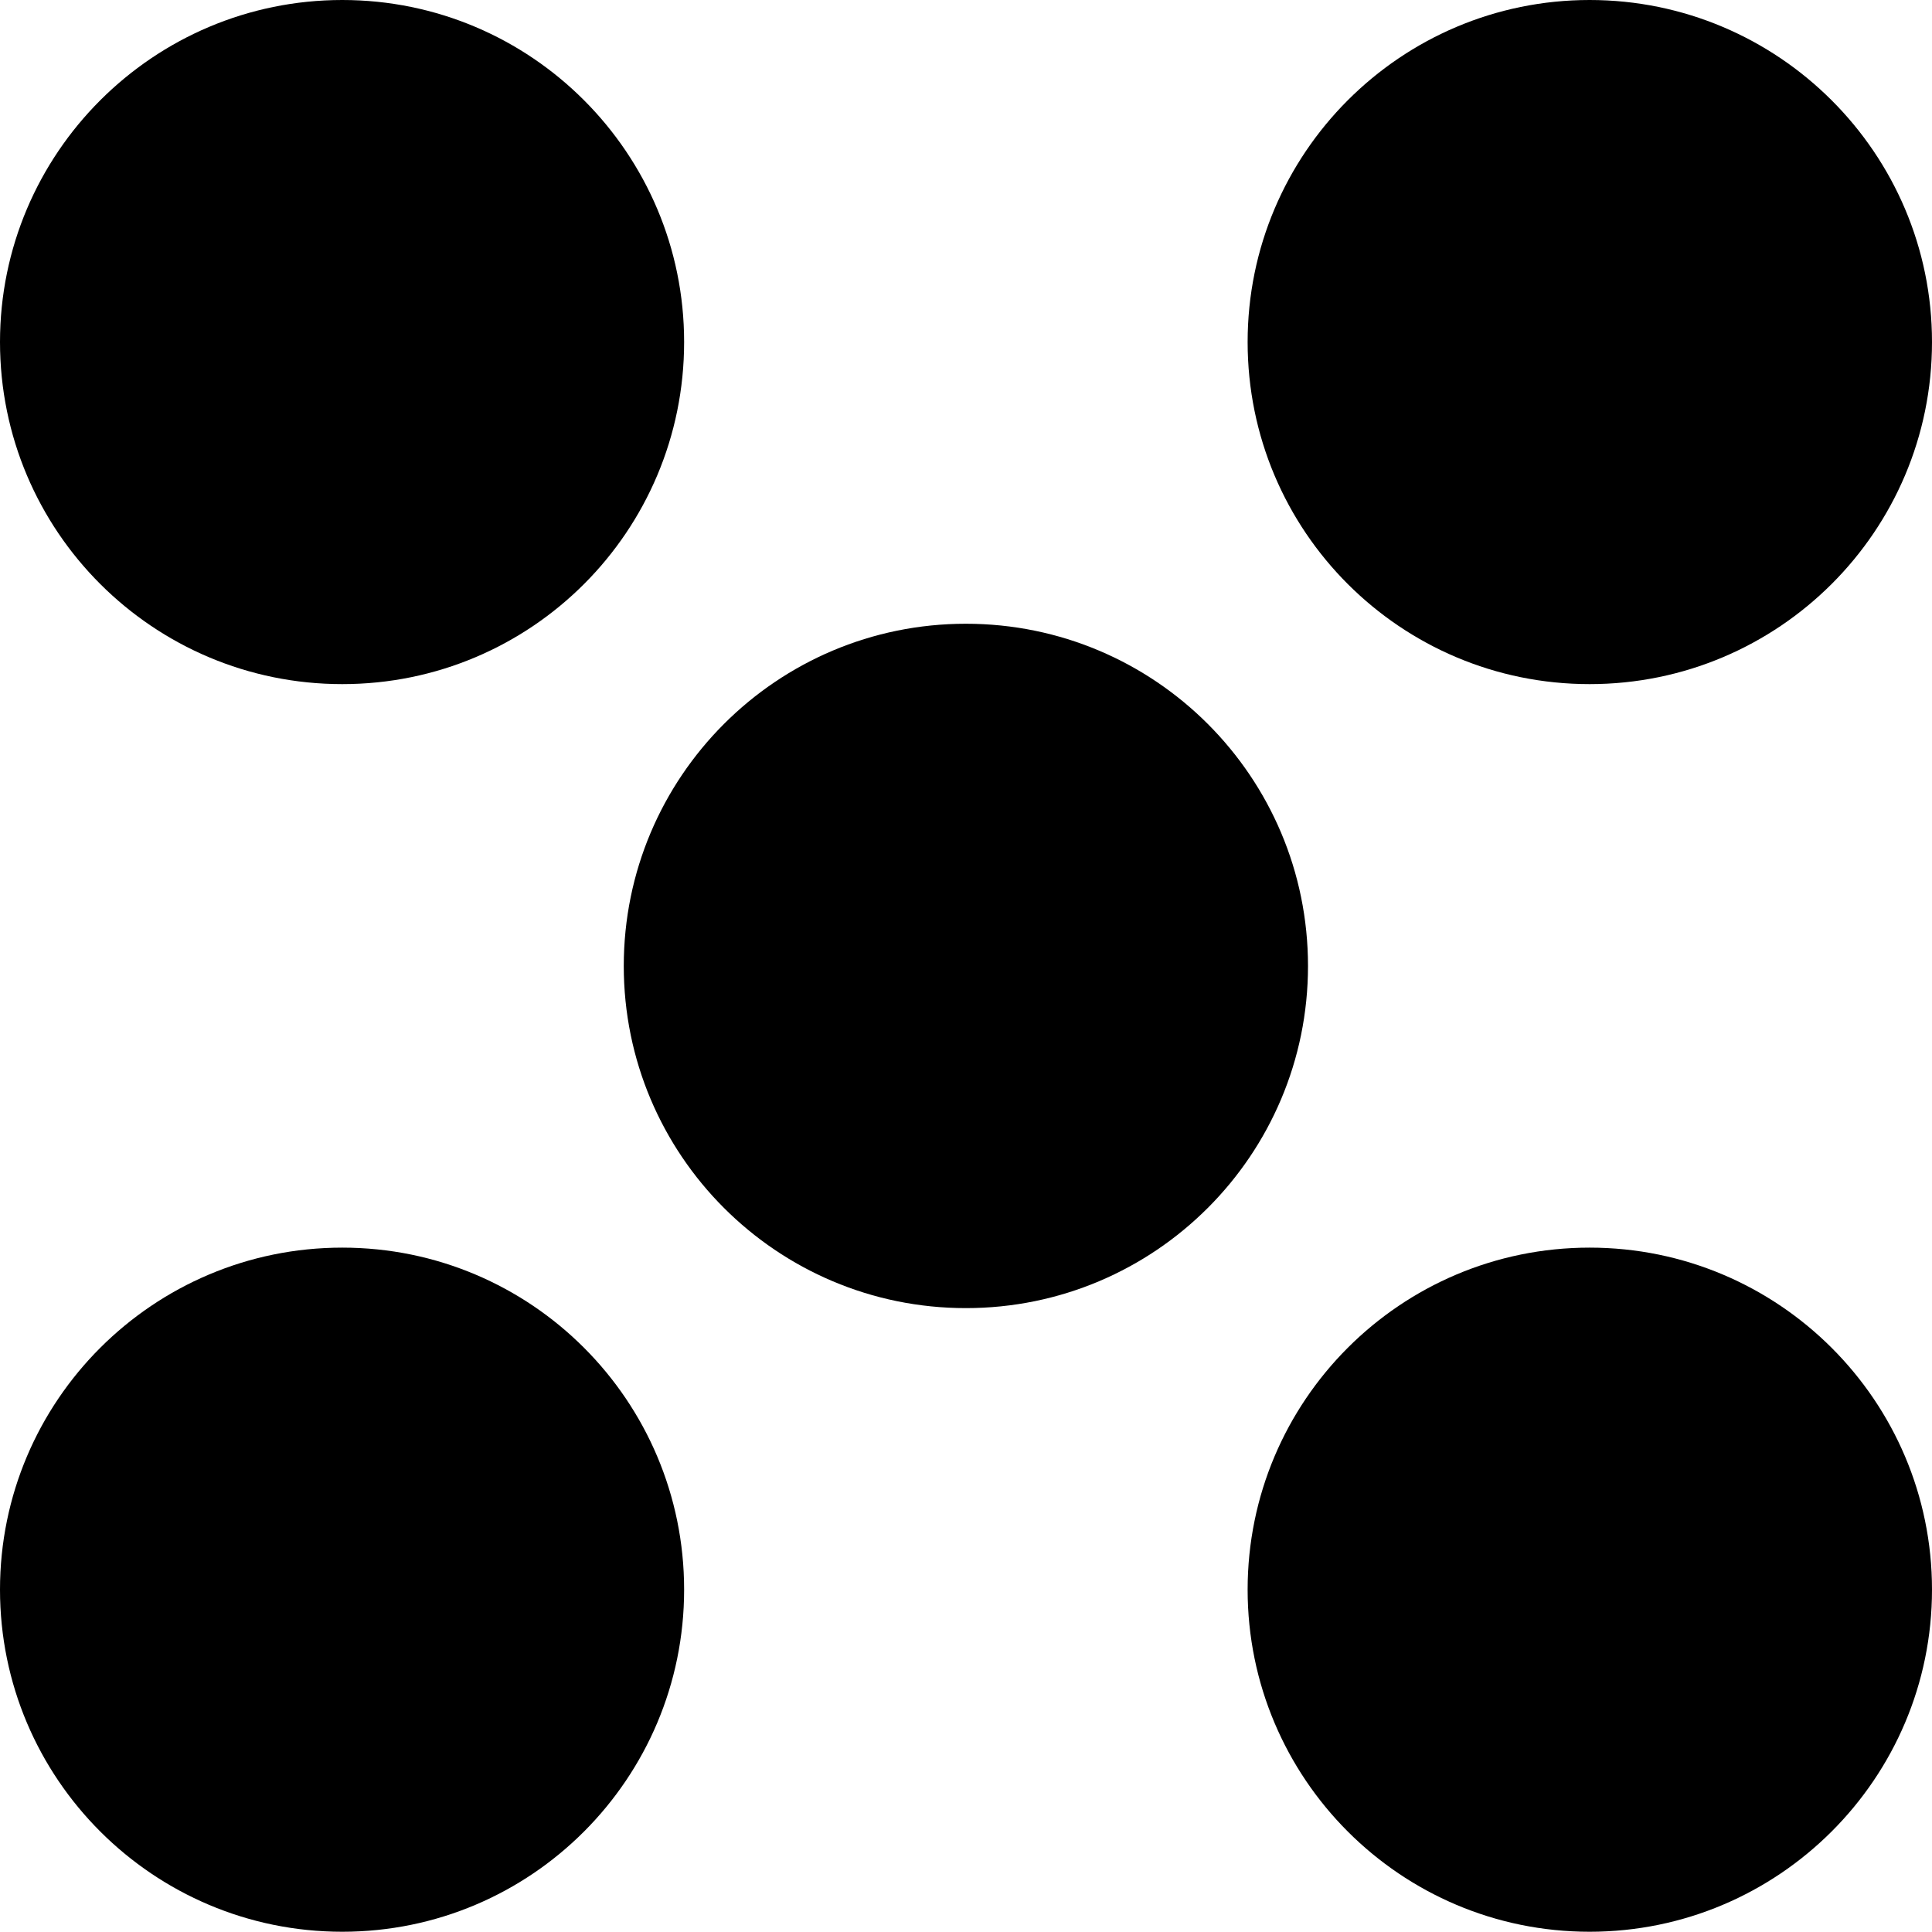
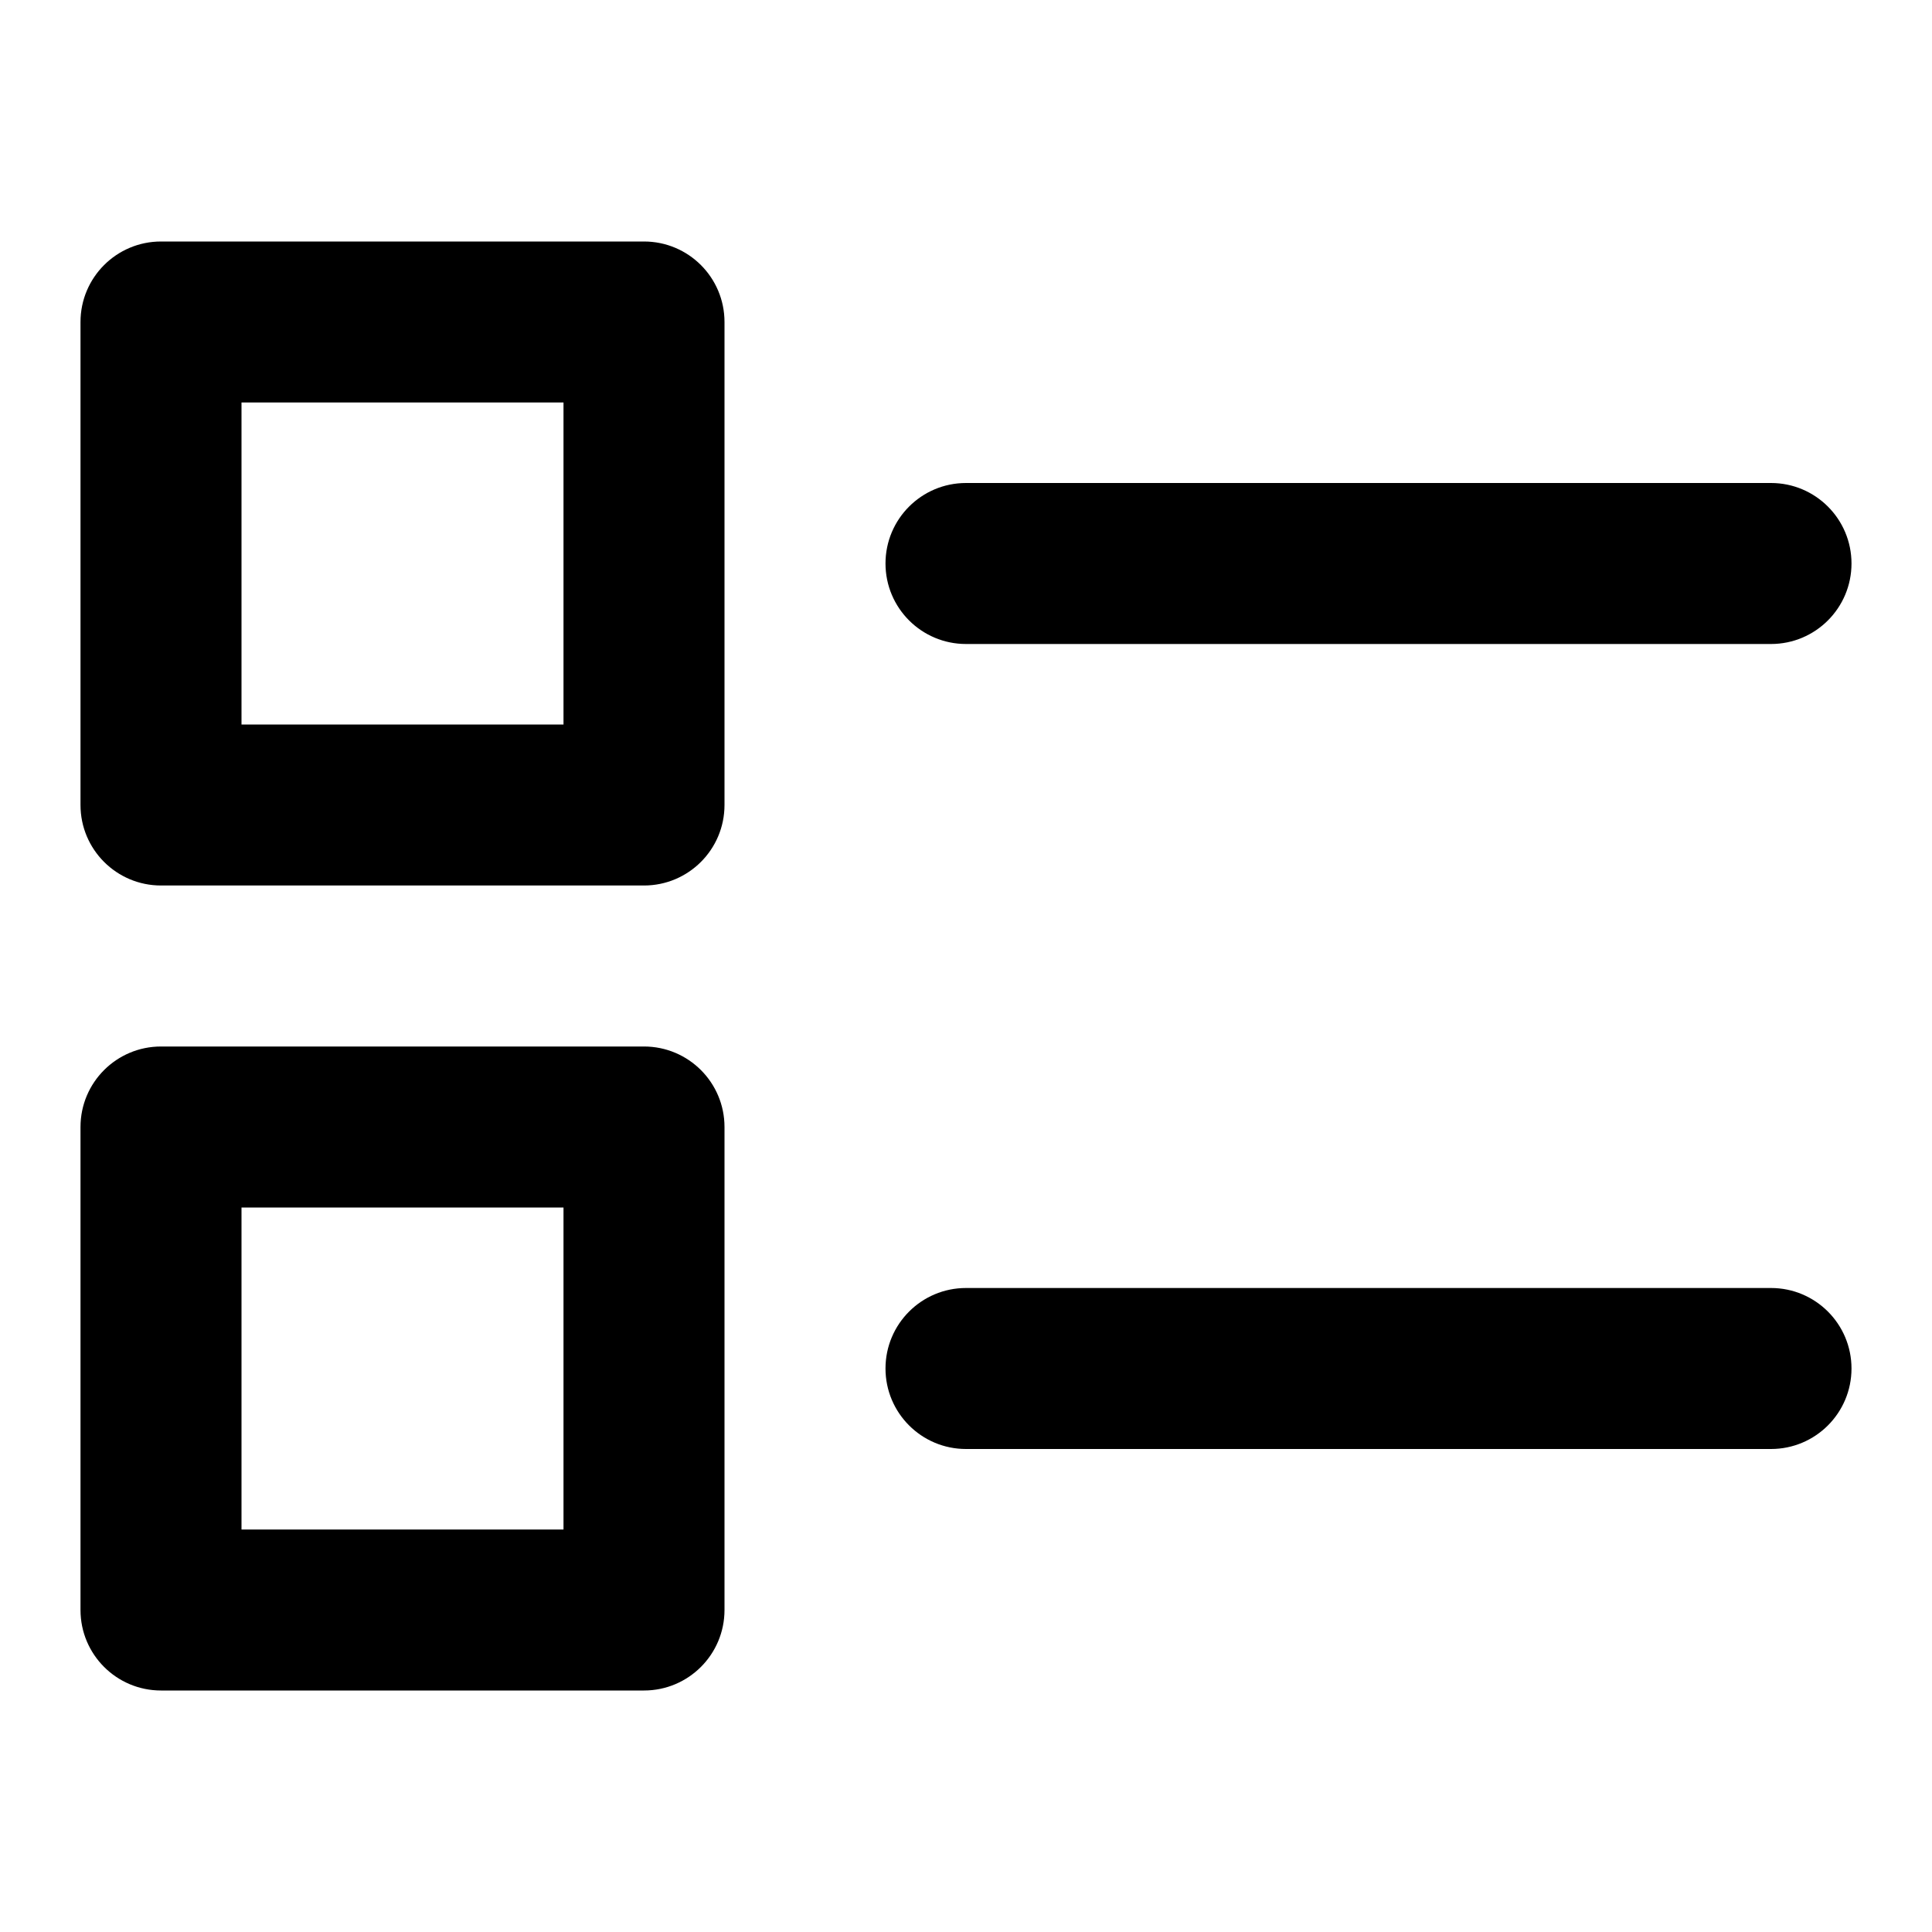
- <svg xmlns="http://www.w3.org/2000/svg" version="1.1" x="0px" y="0px" viewBox="0 0 100 99.987" enable-background="new 0 0 100 99.987" xml:space="preserve">
-   <path d="M35.41,17.702c0,9.798-7.917,17.708-17.695,17.708S0,27.5,0,17.702C0,7.937,7.936,0,17.715,0S35.41,7.937,35.41,17.702z" />
-   <path d="M17.715,64.577C7.936,64.577,0,72.5,0,82.279s7.936,17.708,17.715,17.708s17.695-7.93,17.695-17.708  S27.494,64.577,17.715,64.577z" />
-   <path d="M82.278,64.577c-9.778,0-17.701,7.924-17.701,17.702S72.5,99.987,82.278,99.987c9.772,0,17.722-7.93,17.722-17.708  S92.051,64.577,82.278,64.577z" />
-   <path d="M82.278,0C72.5,0,64.577,7.937,64.577,17.702c0,9.798,7.923,17.708,17.701,17.708C92.051,35.41,100,27.5,100,17.702  C100,7.937,92.051,0,82.278,0z" />
-   <path d="M49.994,32.285c-9.785,0-17.708,7.93-17.708,17.715c0,9.779,7.923,17.708,17.708,17.708c9.785,0,17.708-7.93,17.708-17.708  C67.702,40.215,59.778,32.285,49.994,32.285z" />
+ <svg xmlns="http://www.w3.org/2000/svg" viewBox="0 0 24 24">
+   <path d="M2,11H8a1,1,0,0,0,1-1V4A1,1,0,0,0,8,3H2A1,1,0,0,0,1,4v6A1,1,0,0,0,2,11ZM3,5H7V9H3ZM8,21a1,1,0,0,0,1-1V14a1,1,0,0,0-1-1H2a1,1,0,0,0-1,1v6a1,1,0,0,0,1,1ZM3,15H7v4H3ZM23,7a1,1,0,0,1-1,1H12a1,1,0,0,1,0-2H22A1,1,0,0,1,23,7Zm0,10a1,1,0,0,1-1,1H12a1,1,0,0,1,0-2H22A1,1,0,0,1,23,17Z" />
</svg>
